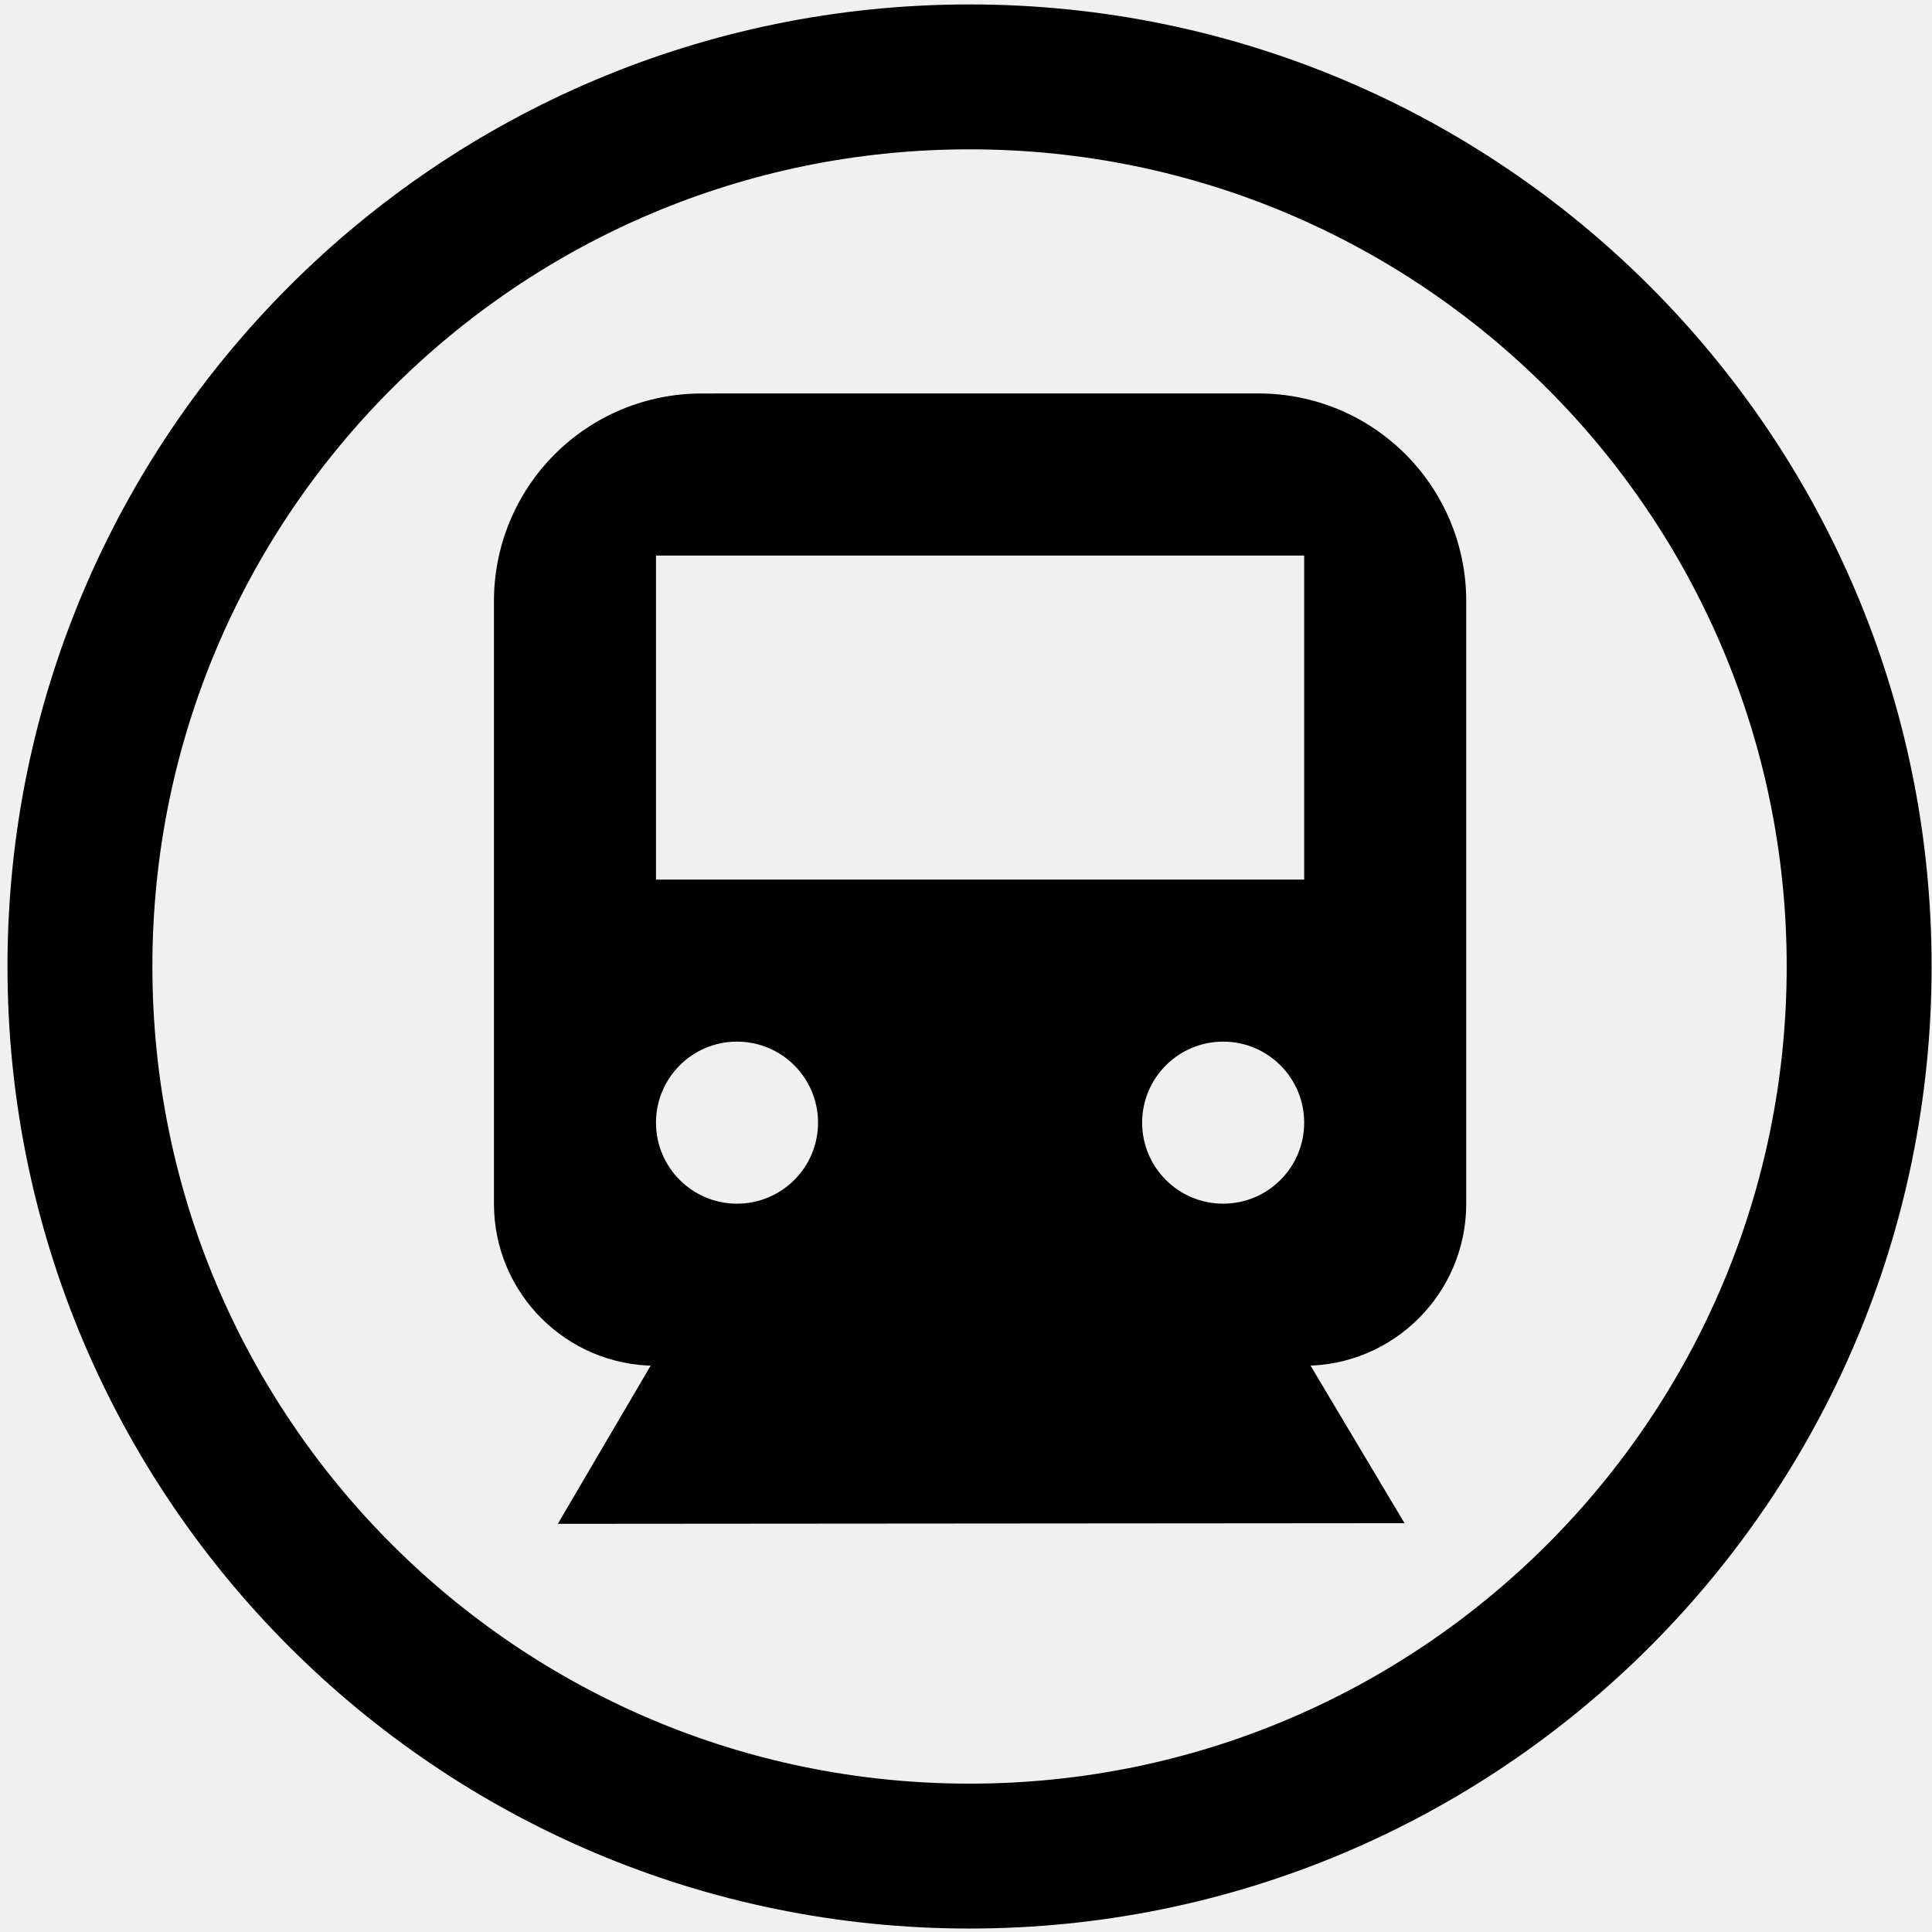
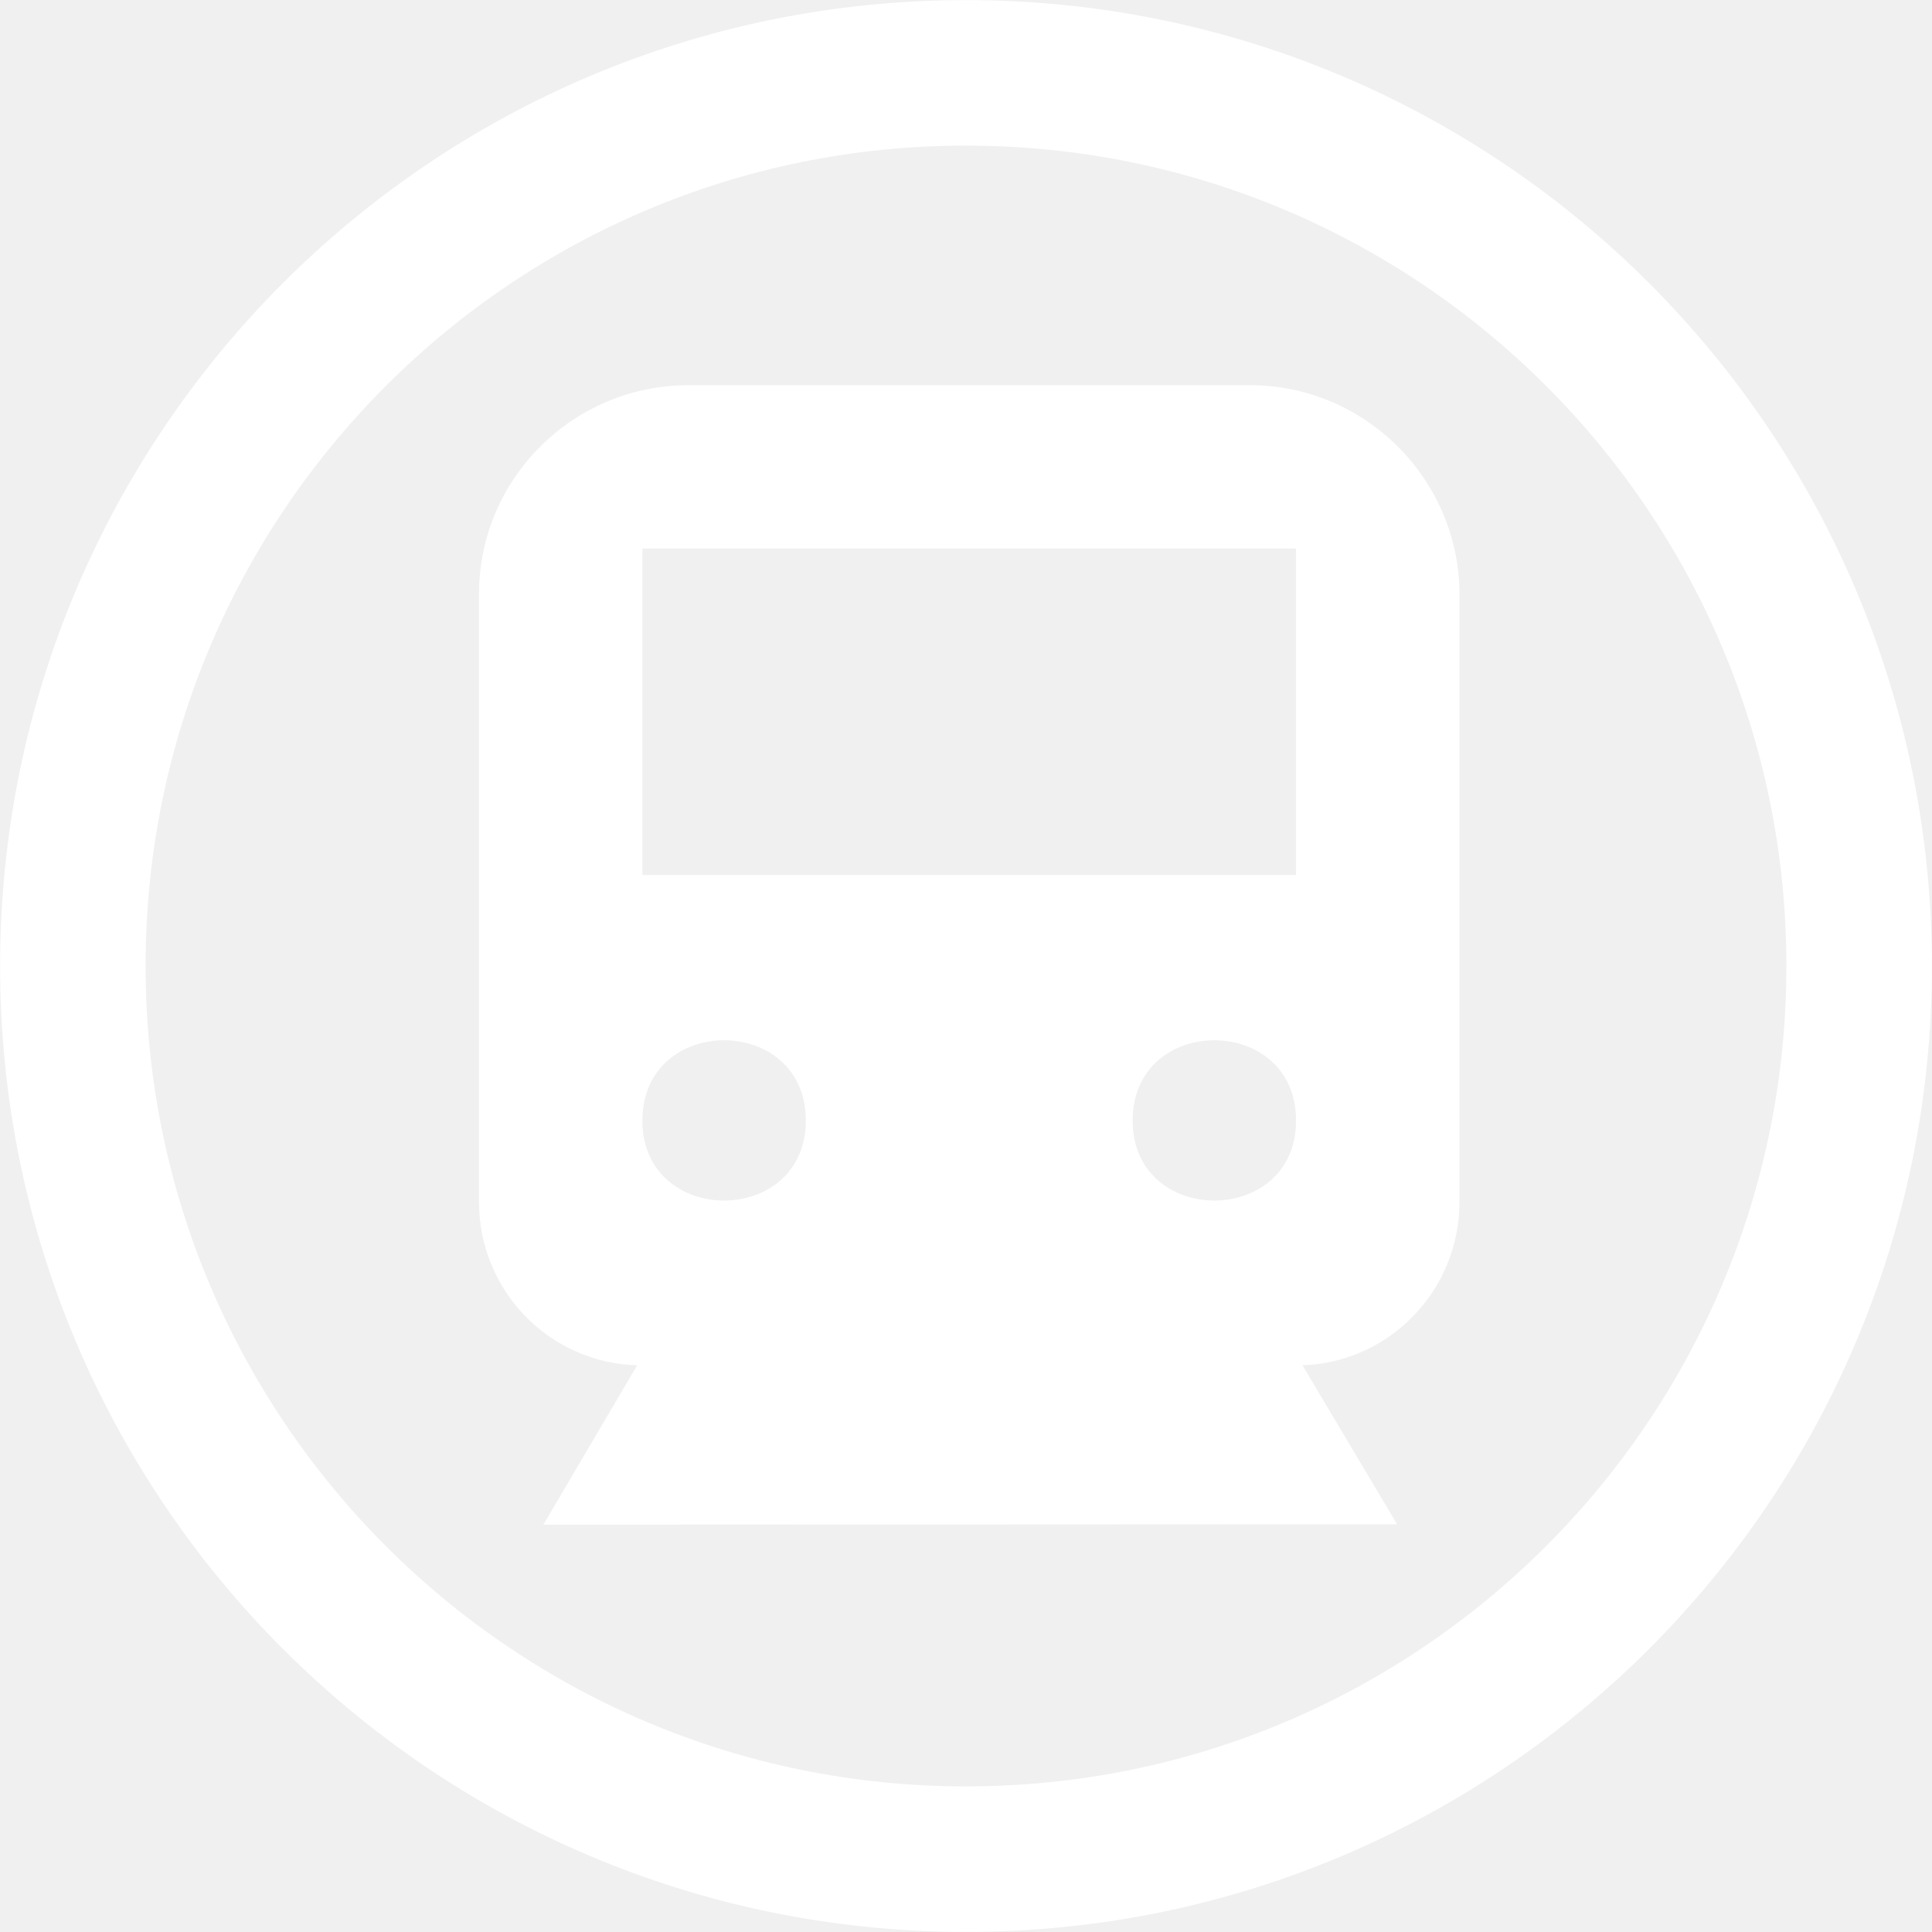
- <svg xmlns="http://www.w3.org/2000/svg" viewBox="0 0 48 48" width="48" height="48" version="1.1" id="svg6402">
-   <defs id="defs6406" />
-   <path d="m 16.287,33.722 -2.428,4.137 21.036,-0.016 -2.465,-4.132" id="path6396" style="stroke-width:0.931" />
-   <path d="m 17.427,9.776 c -1.367,0 -2.678,0.543 -3.645,1.51 -0.967,0.967 -1.51,2.278 -1.51,3.645 v 14.975 c 0,2.223 1.802,4.026 4.026,4.026 h 16.104 c 2.223,0 4.026,-1.802 4.026,-4.026 V 14.93 c 0,-1.367 -0.543,-2.678 -1.51,-3.645 -0.967,-0.967 -2.278,-1.51 -3.645,-1.51 z m -1.129,4.026 h 16.104 v 8.052 H 16.298 Z M 20.324,27.892 c 0,1.112 -0.901,2.013 -2.013,2.013 -1.112,0 -2.013,-0.901 -2.013,-2.013 0,-1.112 0.901,-2.013 2.013,-2.013 1.112,0 2.013,0.901 2.013,2.013 z m 12.078,0 c 0,1.112 -0.901,2.013 -2.013,2.013 -1.112,0 -2.013,-0.901 -2.013,-2.013 0,-1.112 0.901,-2.013 2.013,-2.013 1.112,0 2.013,0.901 2.013,2.013 z" style="fill-opacity:1;stroke-width:1.006" id="path6398" />
-   <circle style="fill:none;stroke:#000000;stroke-width:3.6;stroke-dasharray:none" cx="24.088" cy="24.012" r="22.102" id="circle6400" />
+ <svg xmlns="http://www.w3.org/2000/svg" width="48" height="48" version="1.1" viewBox="0 0 48 48">
+   <path d="m17.1 9.57c-2.83 0-5.2 2.29-5.2 5.2v15.09c0 2.2 1.74 4 3.93 4.06l-2.33 3.96 21.21-0.01-2.35-3.95c2.16-0.07 3.9-1.86 3.9-4.06v-15.09c0-2.85-2.33-5.2-5.21-5.2zm-1.14 4.06h16.24v8.11h-16.24zm4.06 14.21c0 2.65-4.06 2.65-4.06 0 0-2.66 4.06-2.66 4.06 0zm12.18 0c0 2.65-4.06 2.65-4.06 0 0-2.66 4.06-2.66 4.06 0z" fill="#fff" />
+   <circle cx="24" cy="24" r="22.19" fill="none" stroke="#fff" stroke-width="3.615" />
</svg>
